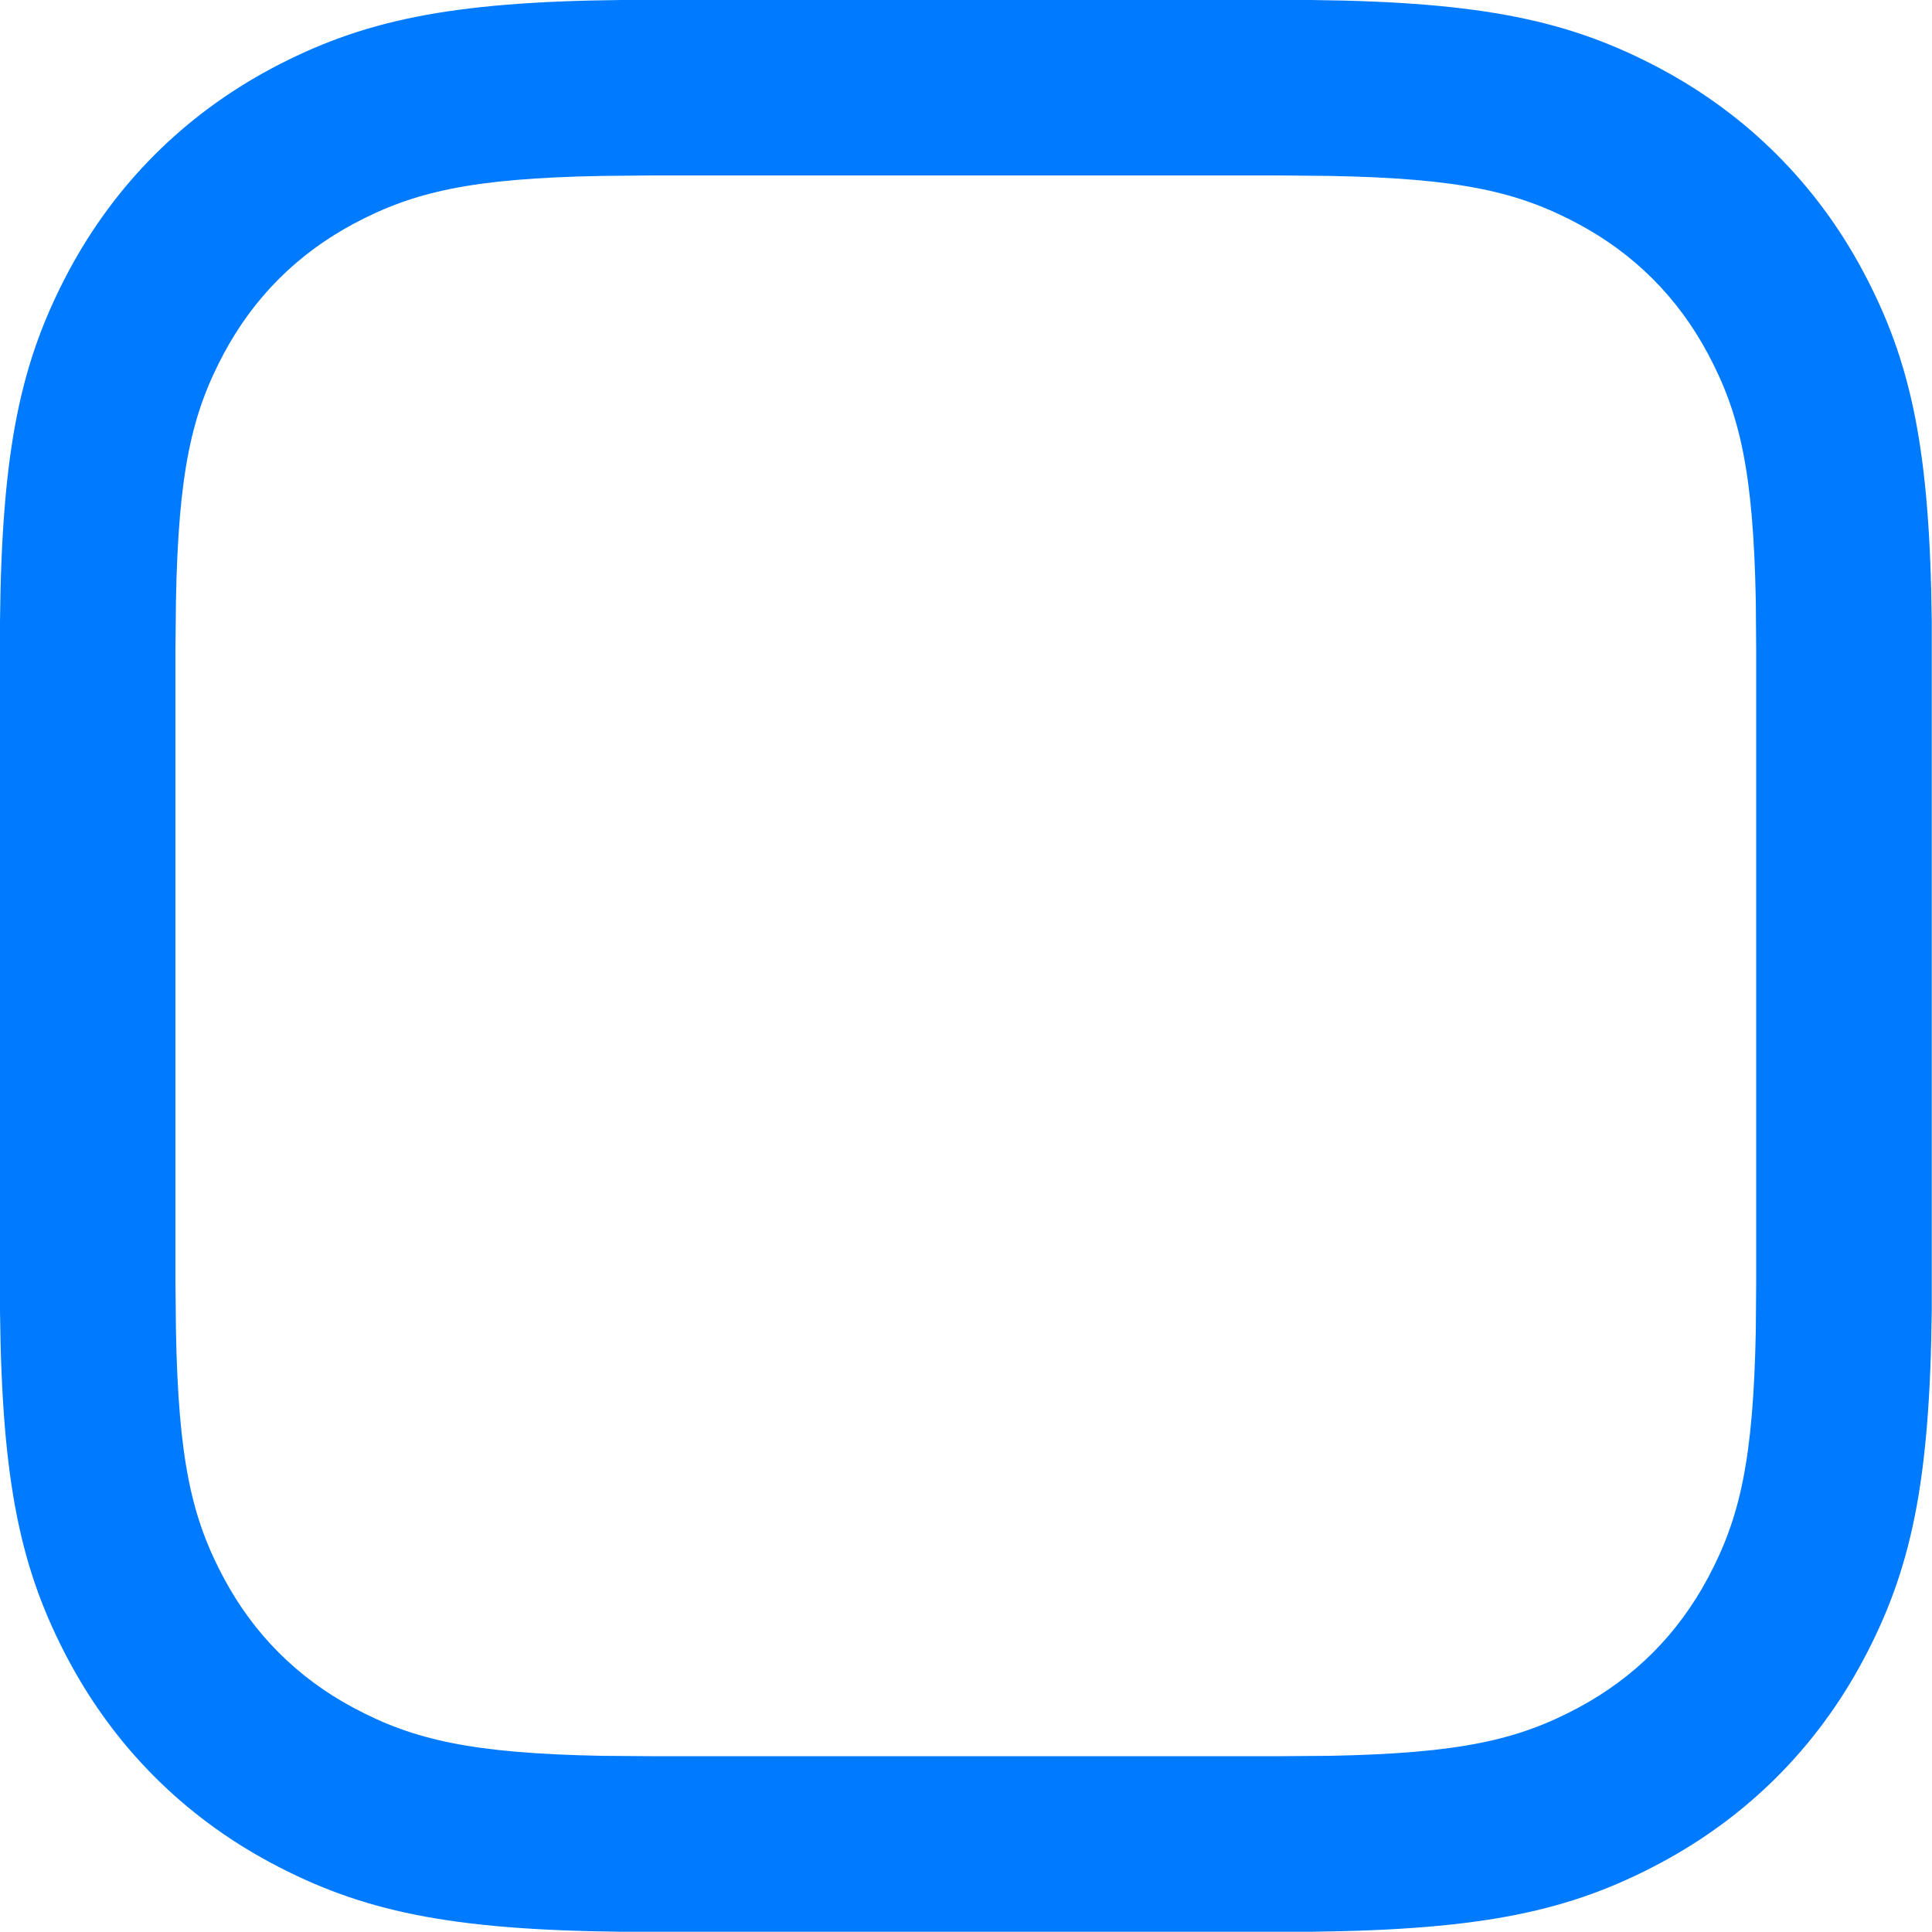
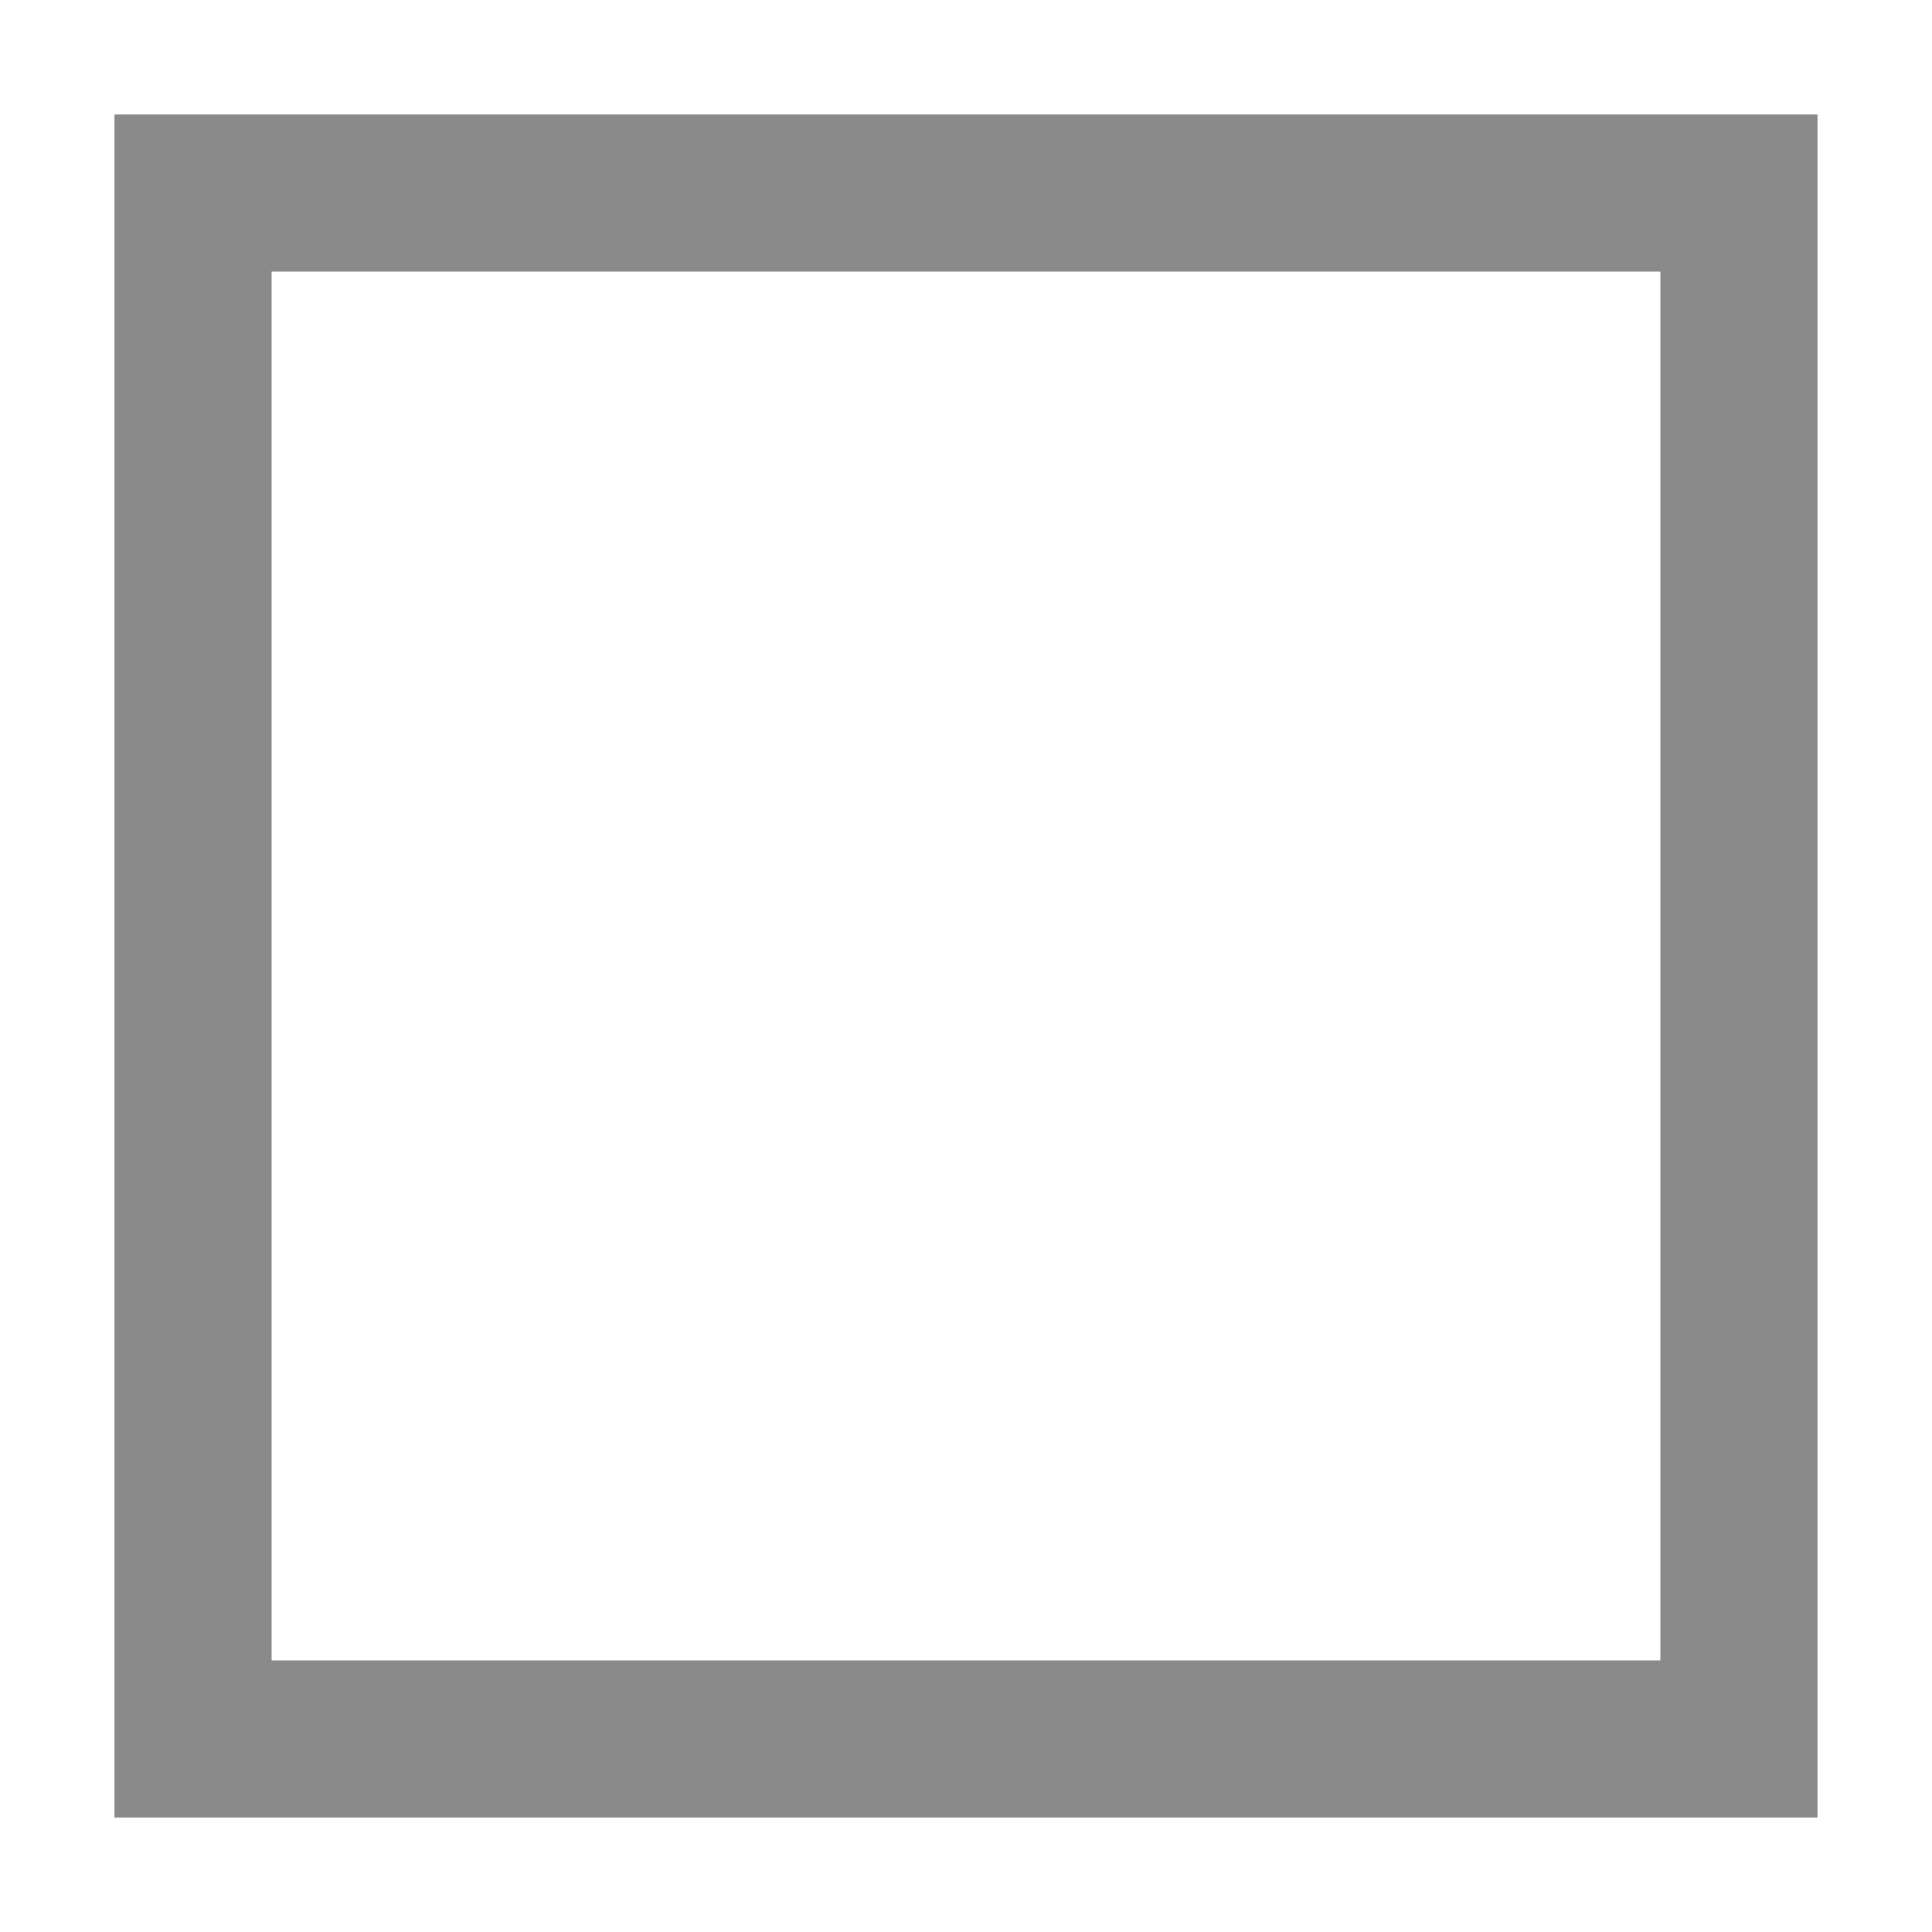
<svg xmlns="http://www.w3.org/2000/svg" width="16" height="16" viewBox="0 0 16 16" fill="none">
-   <path d="M10.854 0C12.278 0.015 13.003 0.169 13.754 0.57C14.473 0.955 15.042 1.524 15.427 2.243C15.829 2.995 15.982 3.72 15.998 5.144V10.854C15.982 12.278 15.829 13.003 15.427 13.754C15.042 14.473 14.473 15.042 13.754 15.427C13.003 15.829 12.278 15.982 10.854 15.998H5.144C3.72 15.982 2.995 15.829 2.243 15.427C1.524 15.042 0.955 14.473 0.57 13.754C0.169 13.003 0.015 12.278 0 10.854V5.144C0.015 3.72 0.169 2.995 0.57 2.243C0.955 1.524 1.524 0.955 2.243 0.57C2.995 0.169 3.72 0.015 5.144 0H10.854ZM10.61 1.453H5.388L4.982 1.457C3.906 1.477 3.425 1.588 2.929 1.853C2.463 2.102 2.102 2.463 1.853 2.929C1.588 3.425 1.477 3.906 1.457 4.982L1.453 5.388V10.61L1.457 11.015C1.477 12.091 1.588 12.573 1.853 13.068C2.102 13.534 2.463 13.895 2.929 14.144C3.425 14.409 3.906 14.52 4.982 14.541L5.388 14.544H10.61L11.015 14.541C12.091 14.52 12.573 14.409 13.068 14.144C13.534 13.895 13.895 13.534 14.144 13.068C14.409 12.573 14.52 12.091 14.541 11.015L14.544 10.61V5.388L14.541 4.982C14.52 3.906 14.409 3.425 14.144 2.929C13.895 2.463 13.534 2.102 13.068 1.853C12.573 1.588 12.091 1.477 11.015 1.457L10.61 1.453Z" fill="#007AFF" />
+   <rect x="1.6" y="1.6" width="12.8" height="12.8" stroke="#8A8A8A" stroke-width="1.3" fill="none" />
</svg>
